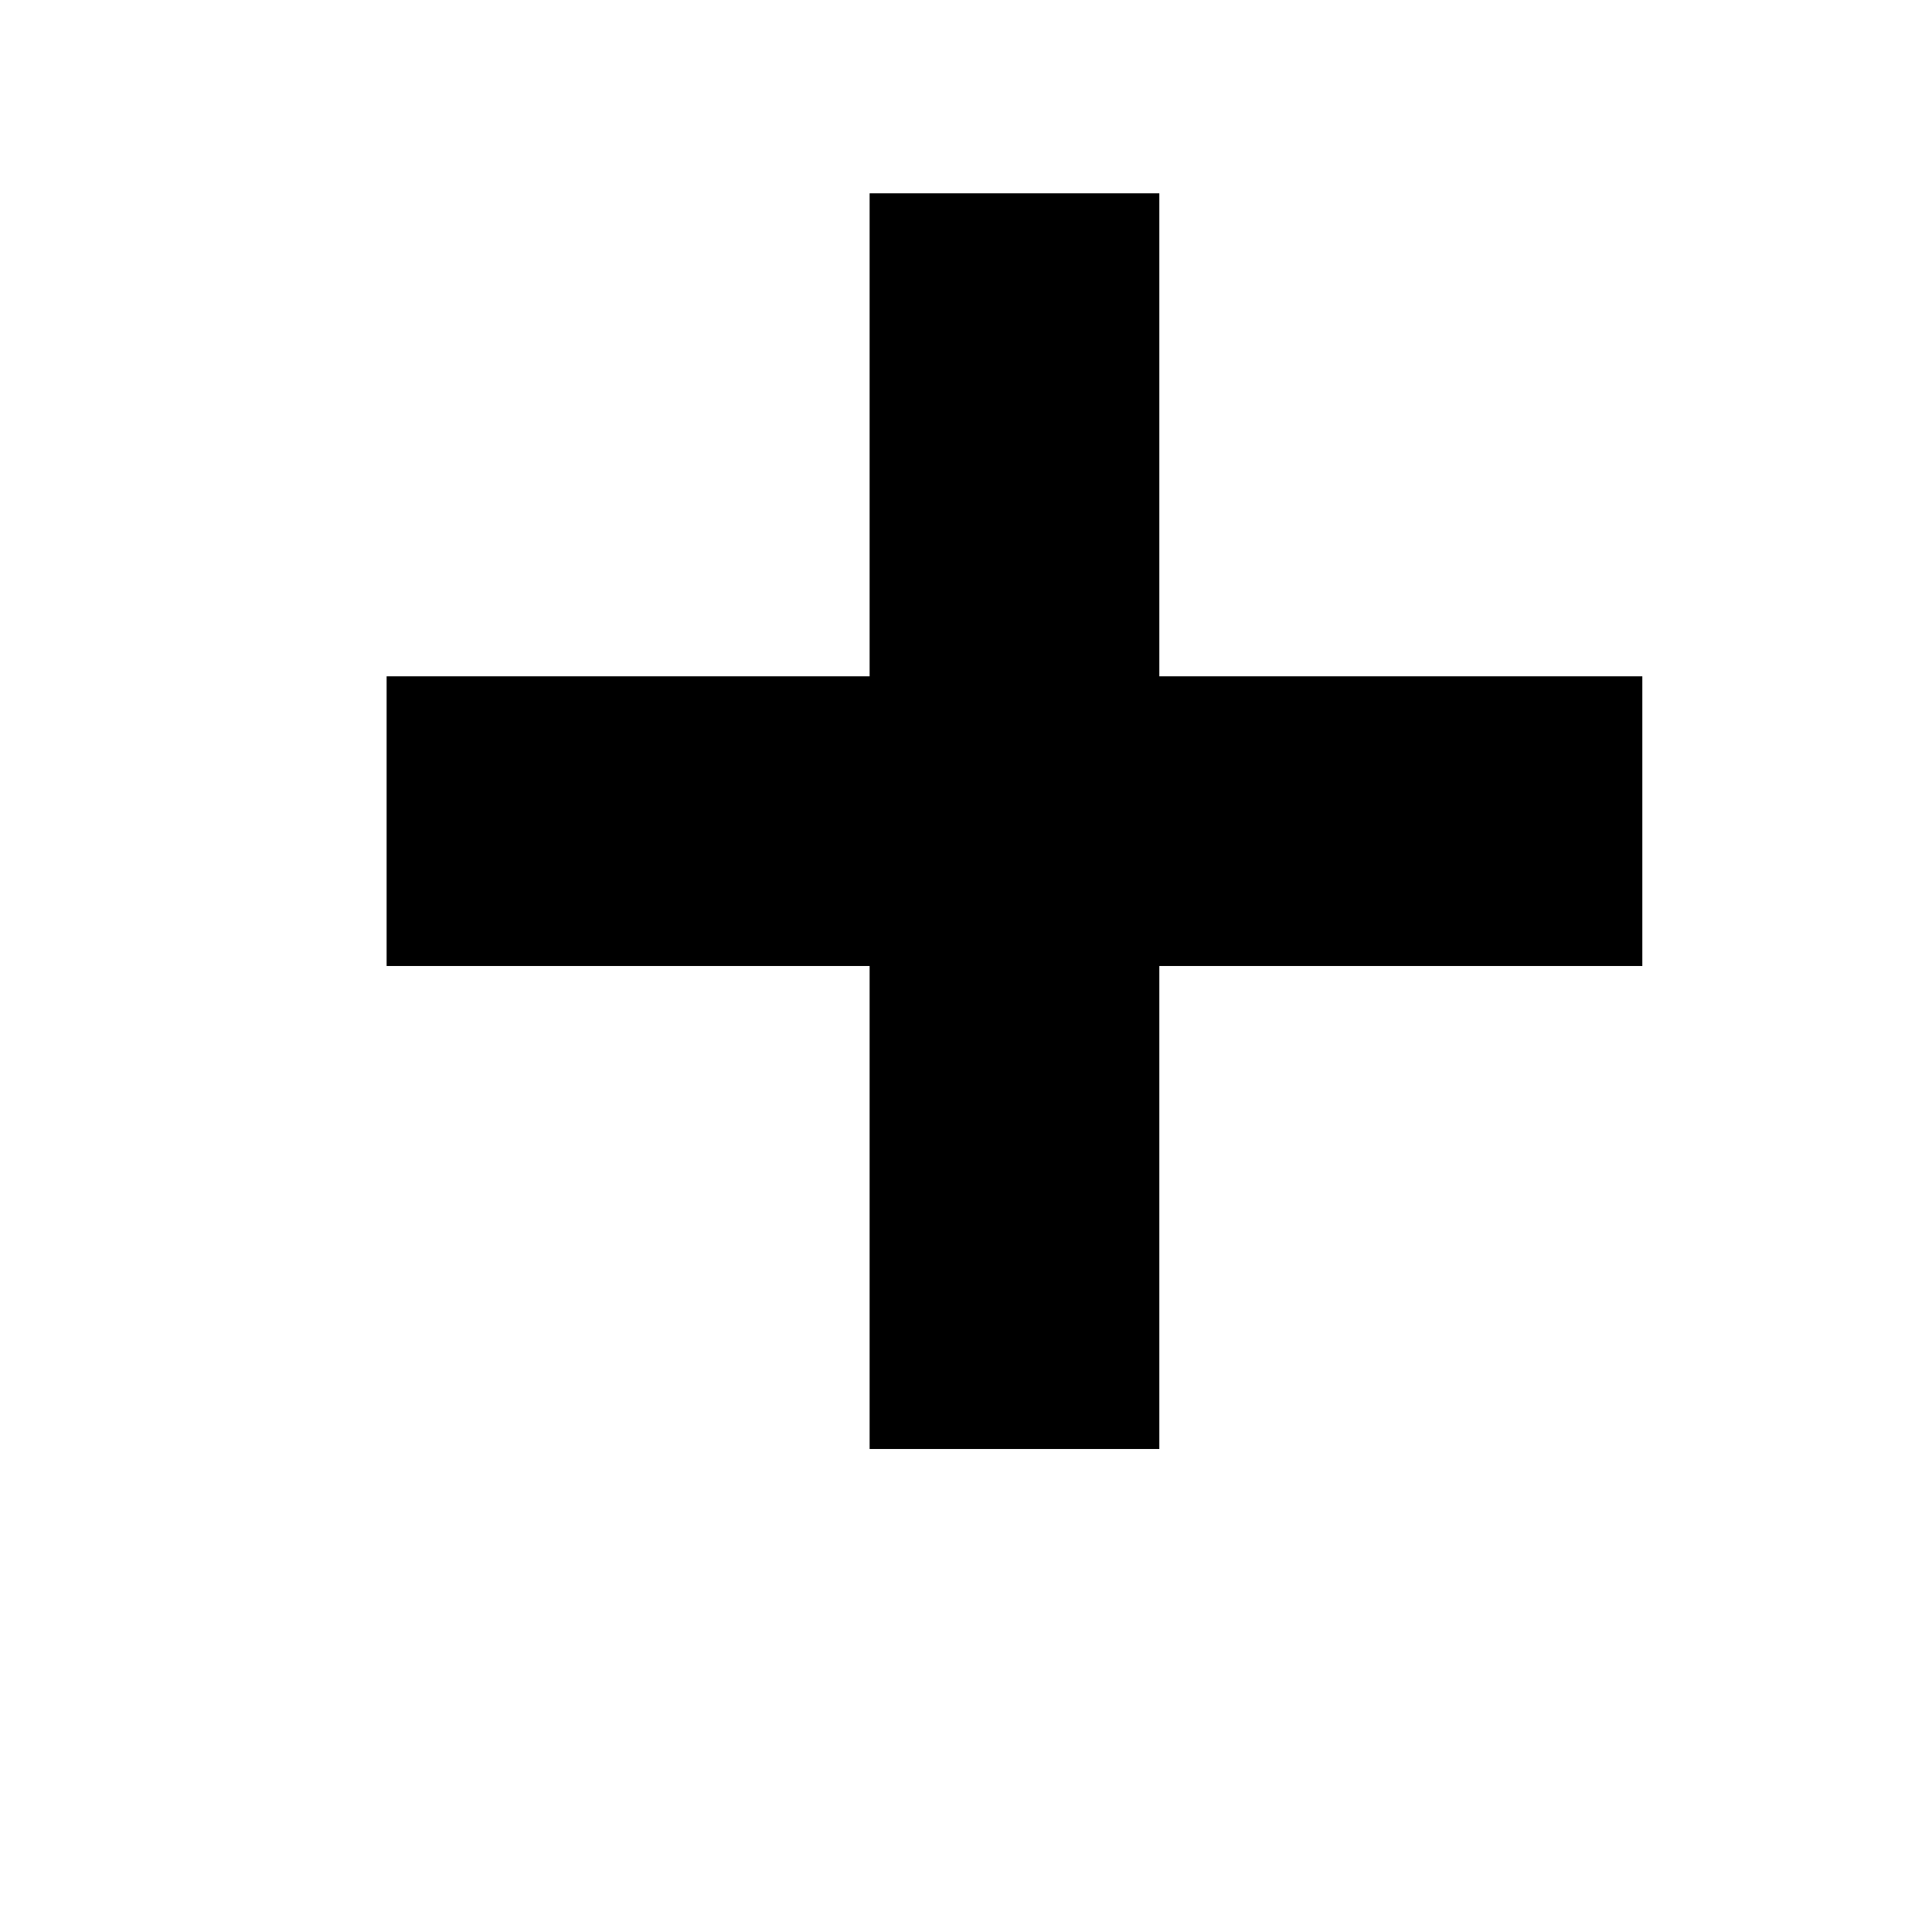
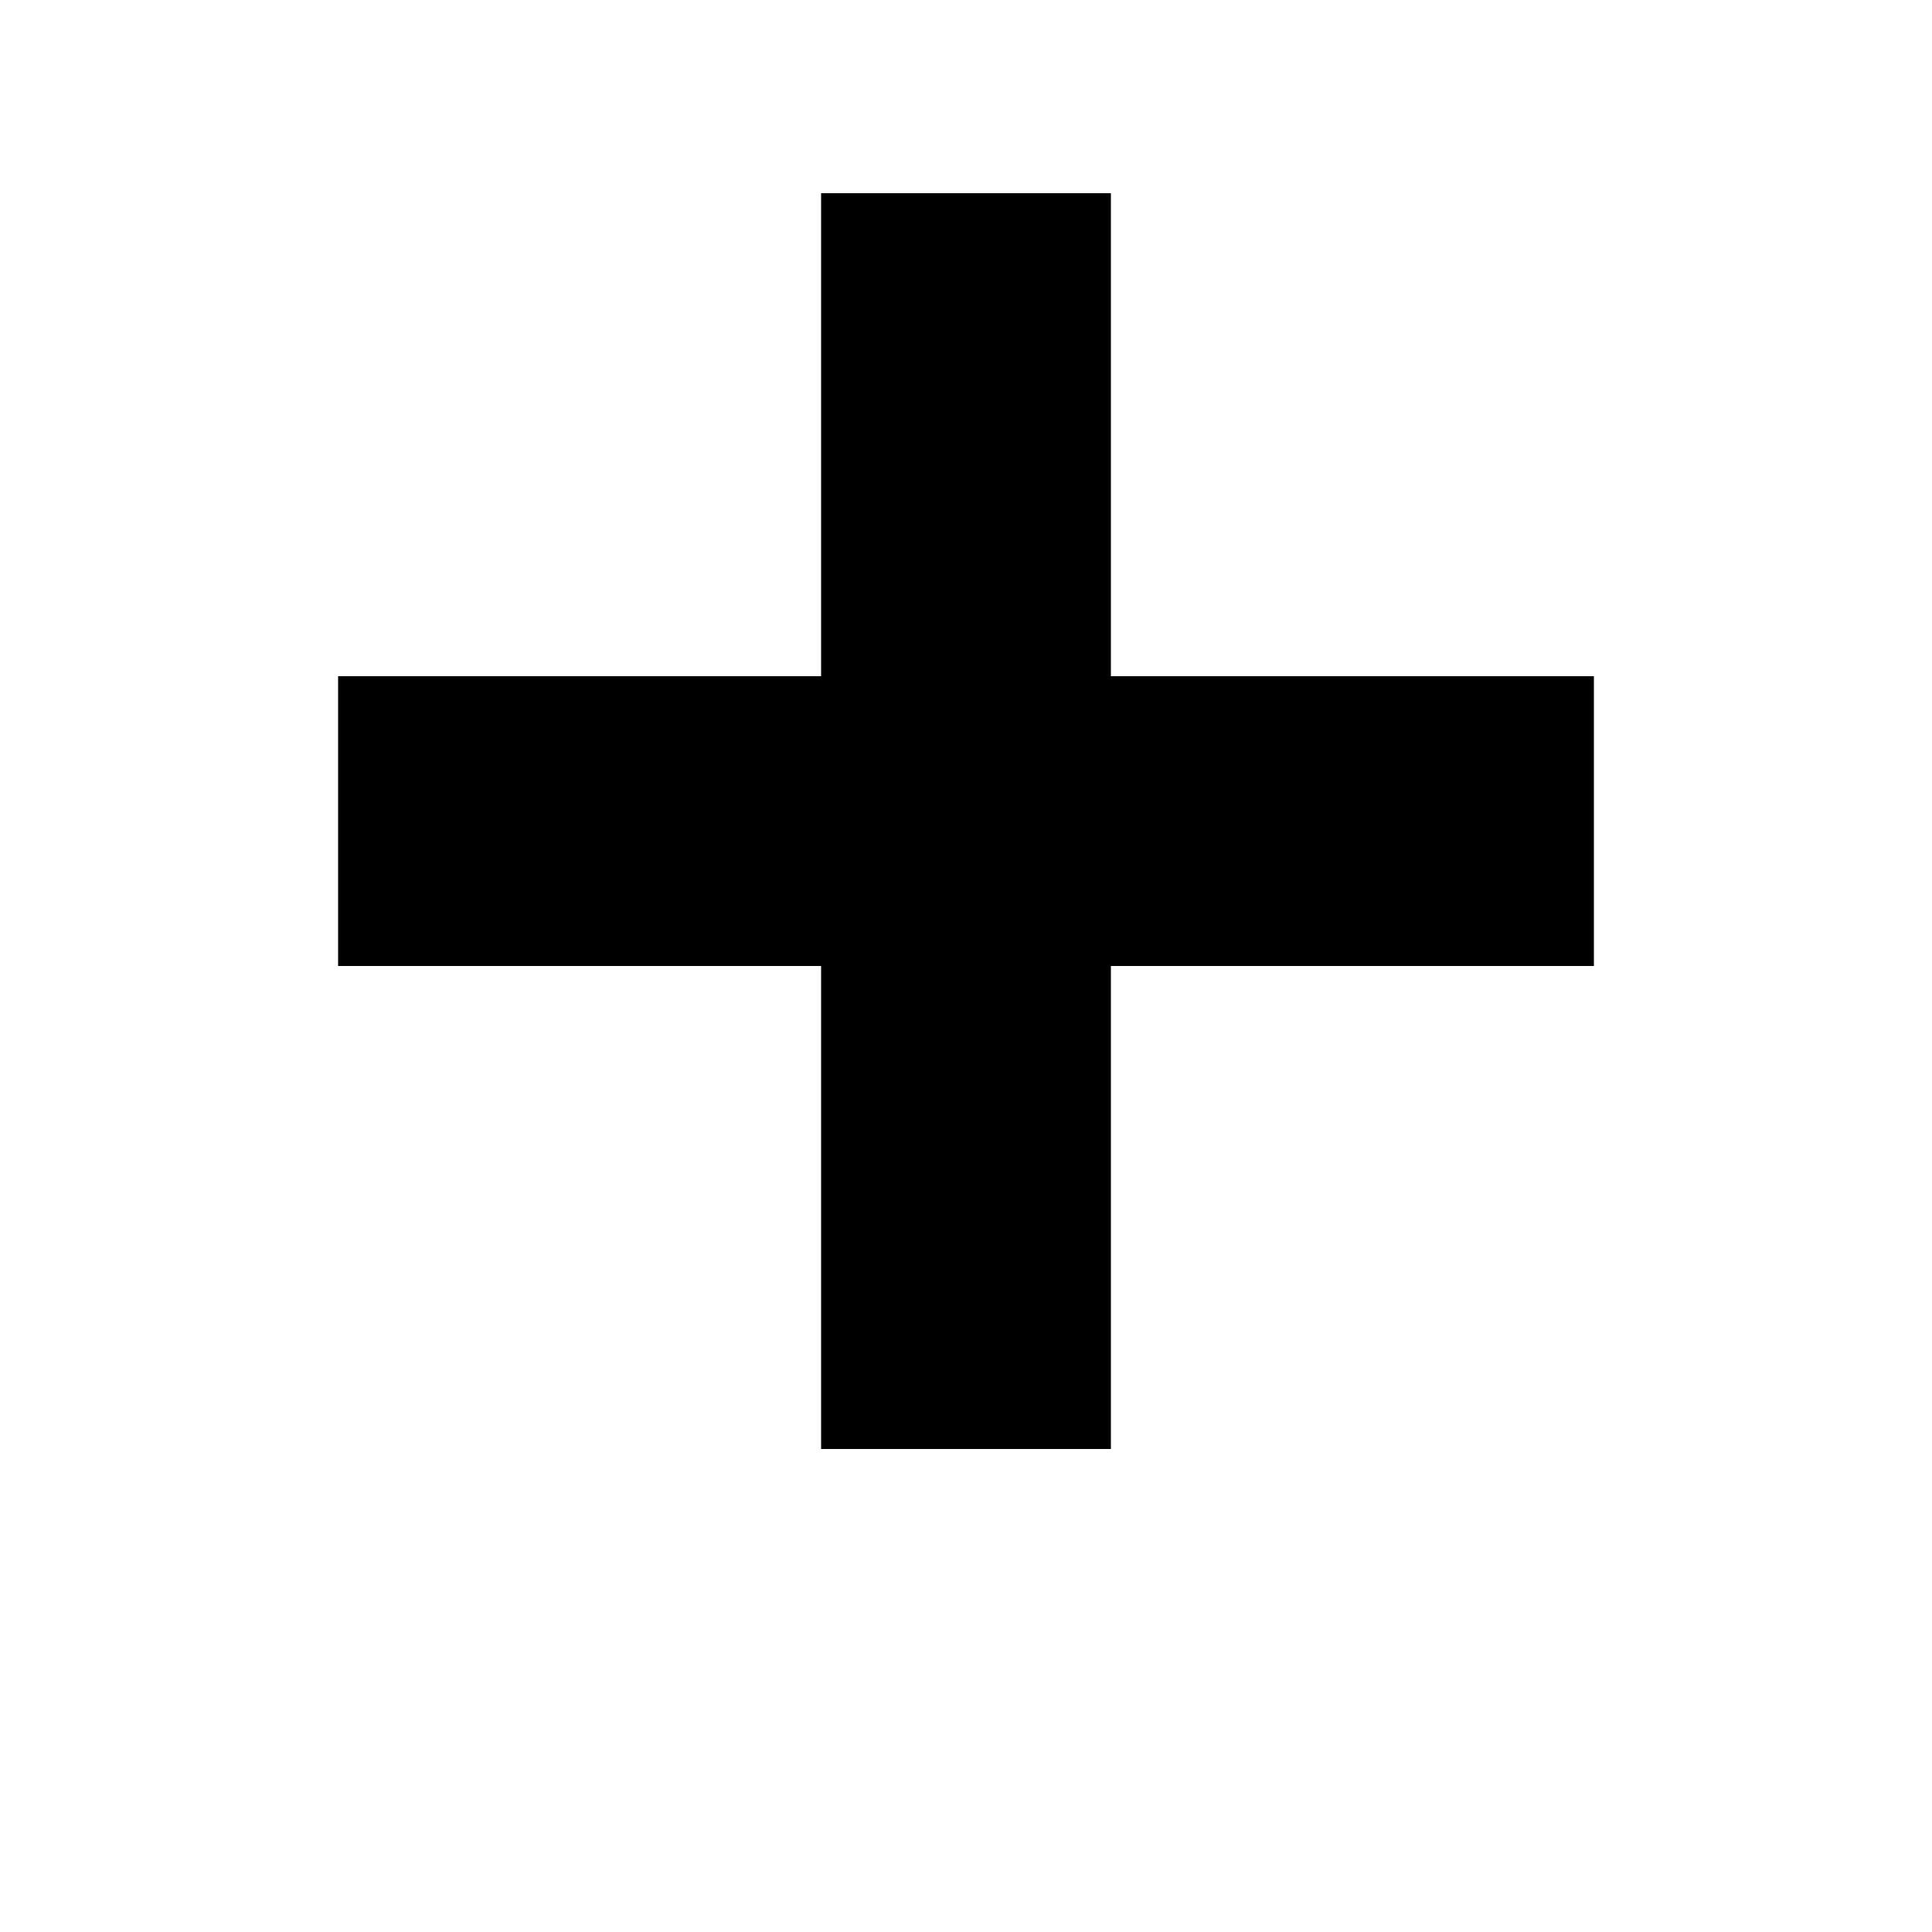
- <svg xmlns="http://www.w3.org/2000/svg" width="24px" height="24px" viewBox="0 0 18 18" version="1.1">
+ <svg xmlns="http://www.w3.org/2000/svg" version="1.1" id="Layer_1" x="0px" y="0px" viewBox="0 0 24 24" style="enable-background:new 0 0 24 24;" xml:space="preserve">
  <g id="surface1">
-     <path style=" stroke:none;fill-rule:nonzero;fill:rgb(0%,0%,0%);fill-opacity:1;" d="M 15.301 6.301 L 15.301 9 L 10.801 9 L 10.801 13.5 L 8.102 13.5 L 8.102 9 L 3.602 9 L 3.602 6.301 L 8.102 6.301 L 8.102 1.801 L 10.801 1.801 L 10.801 6.301 Z M 15.301 6.301 " />
+     <path d="M19.8,8.4V12h-6v6h-3.6v-6h-6V8.4h6v-6h3.6v6H19.8z" />
  </g>
</svg>
